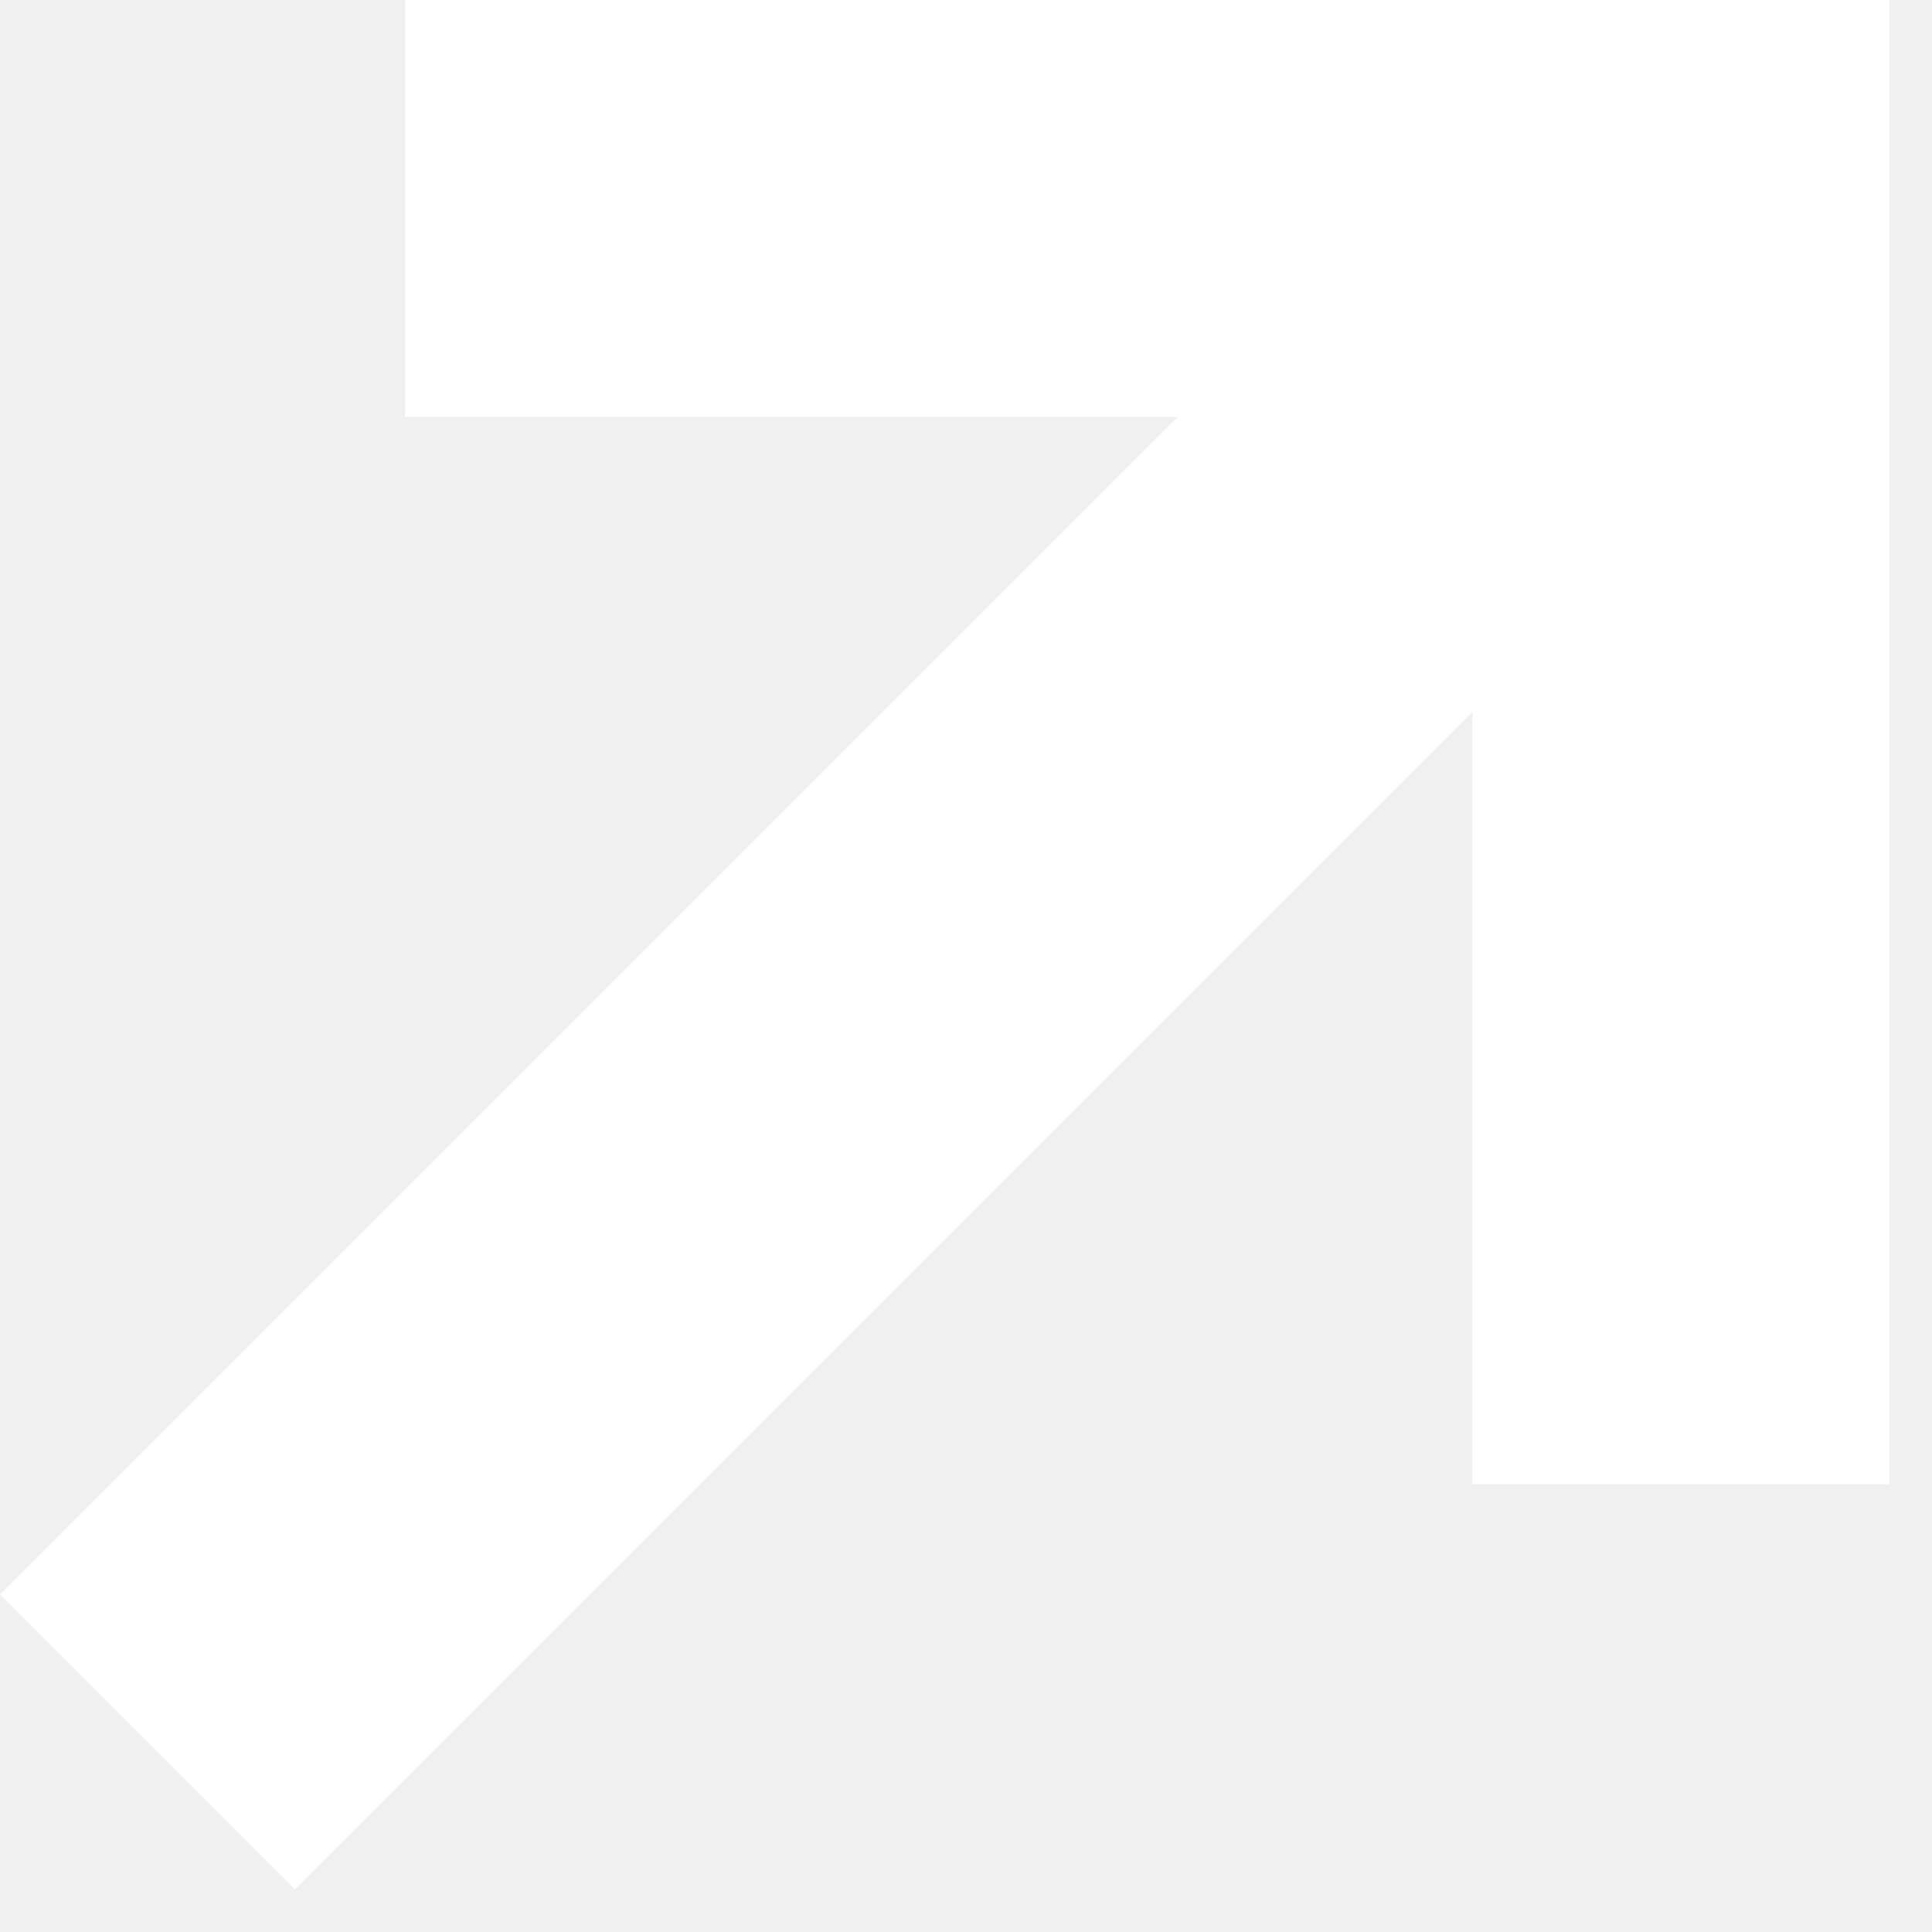
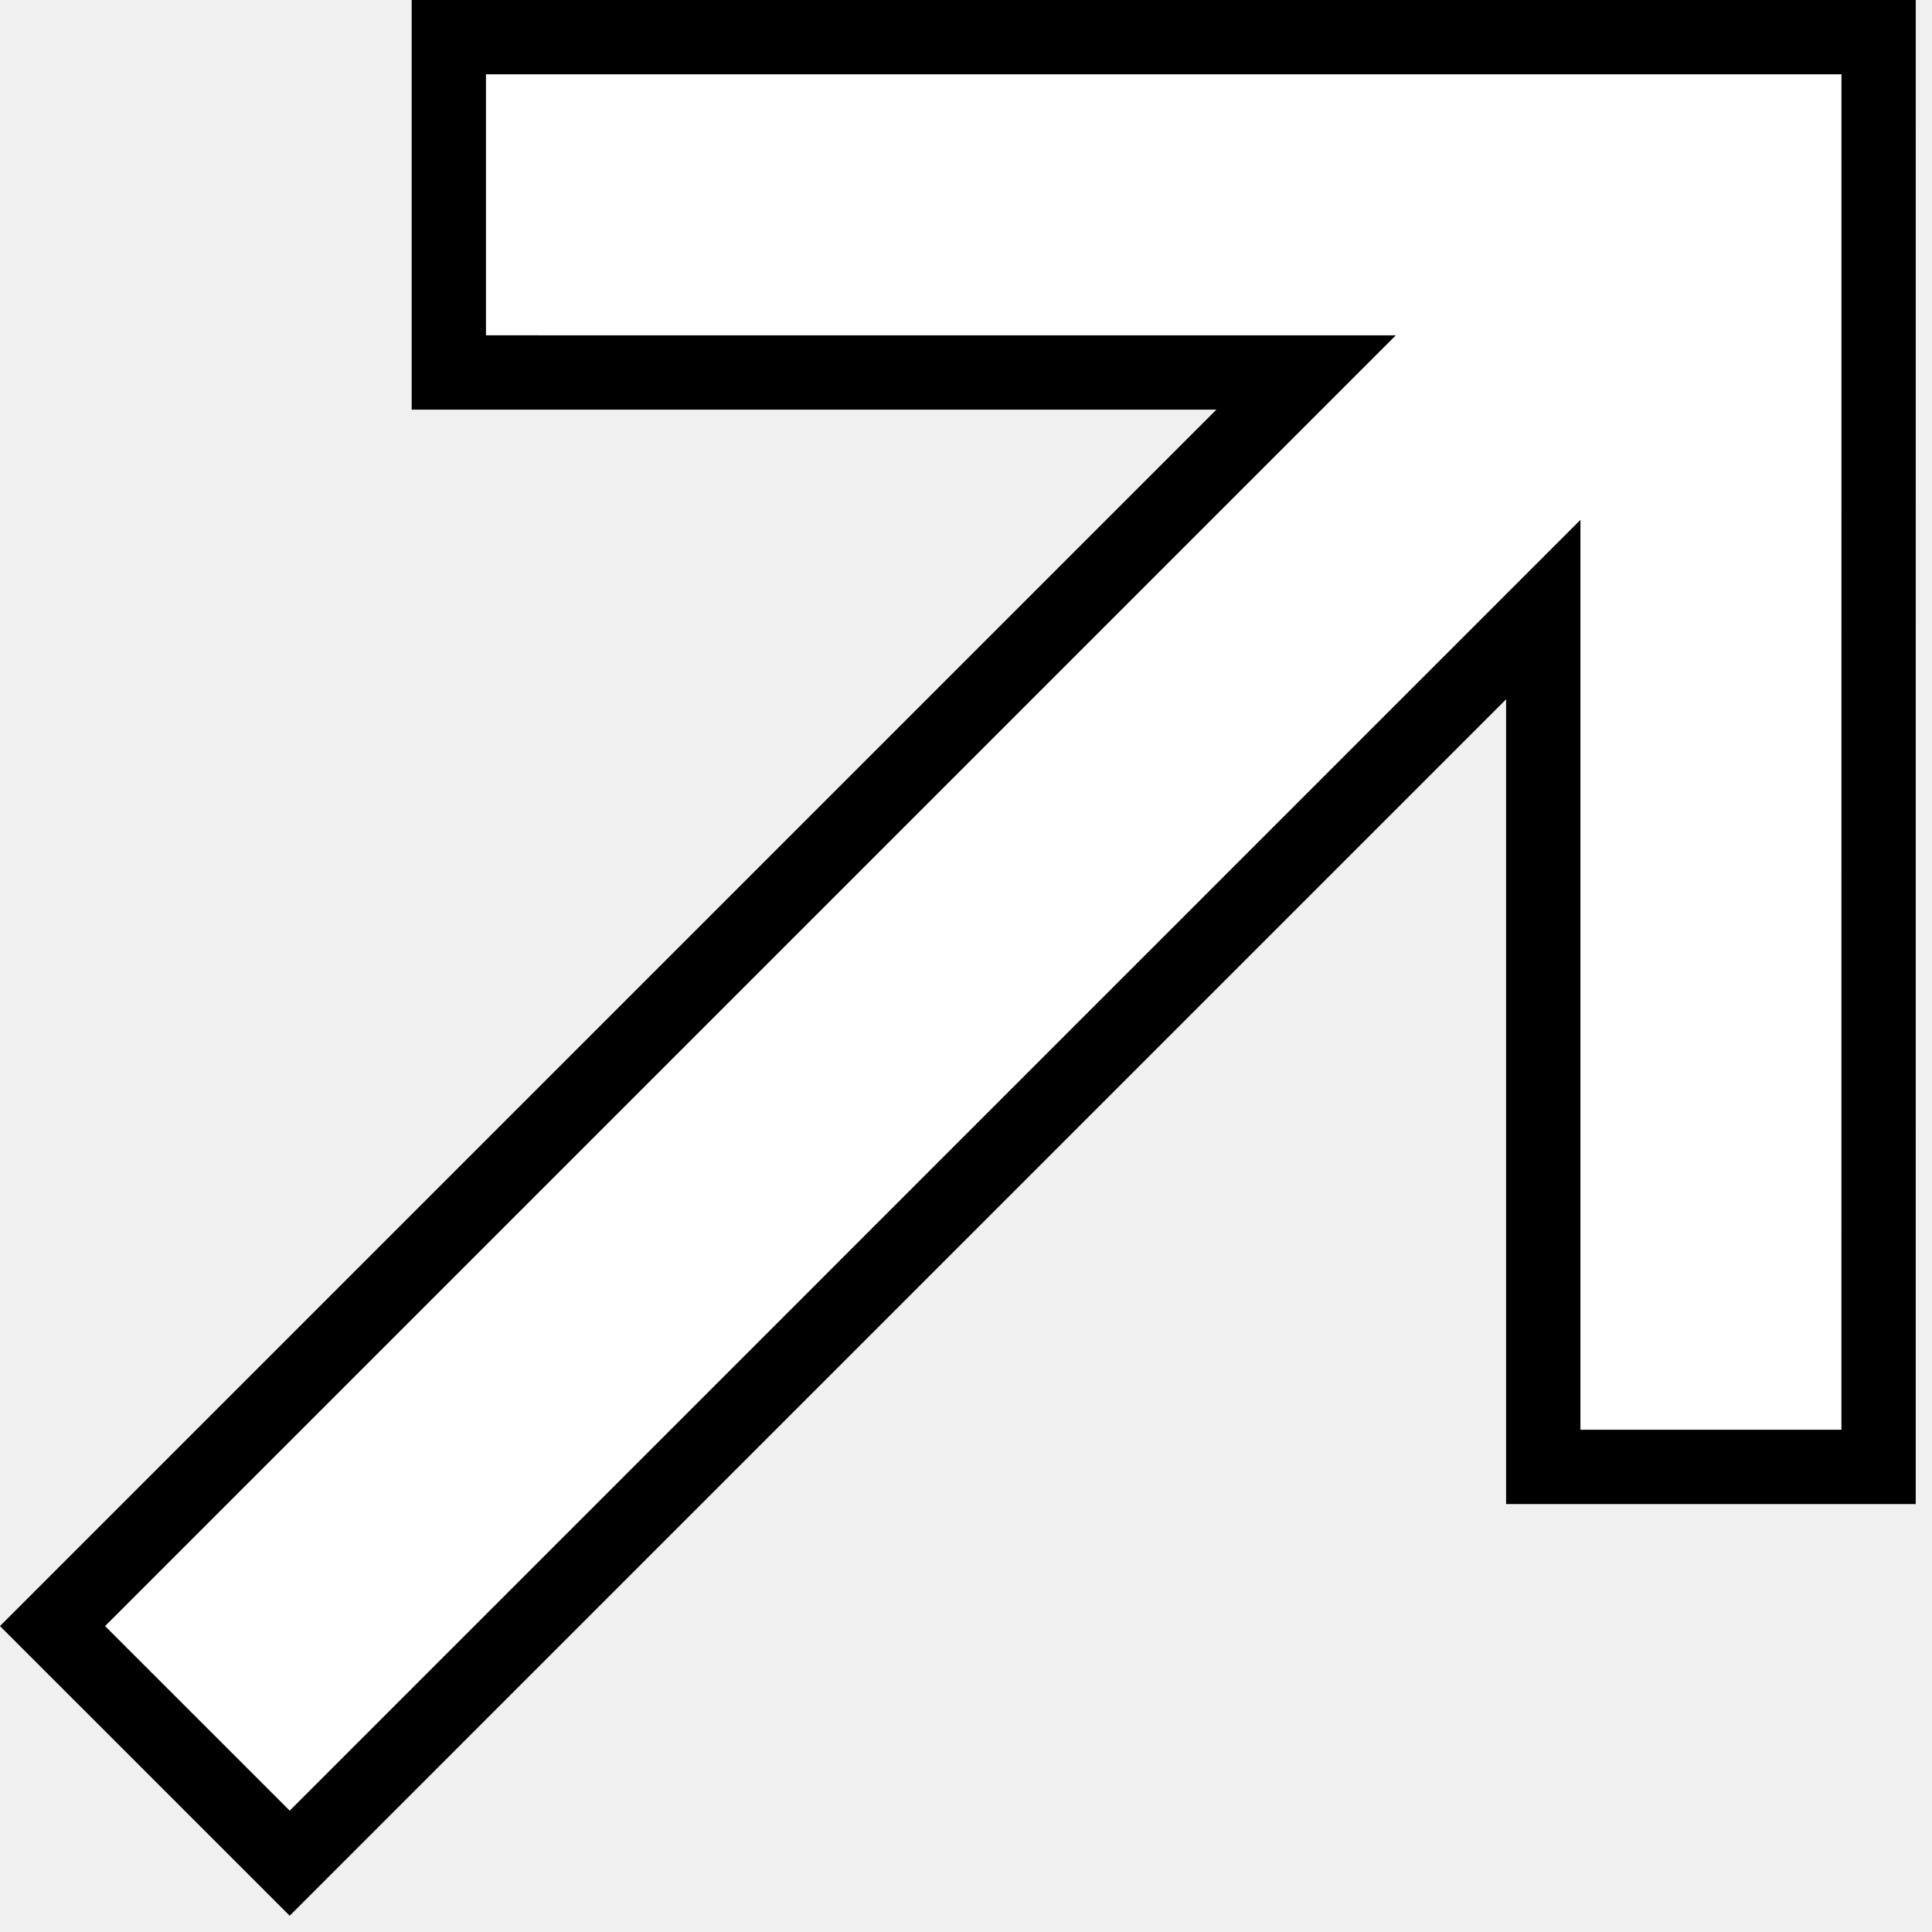
- <svg xmlns="http://www.w3.org/2000/svg" width="43" height="43" viewBox="0 0 43 43" fill="none">
-   <path d="M41.05 32.034H33.772V13.426L6.562 40.636L1.414 35.489L28.625 8.278H10.016V1H41.05V32.034Z" fill="white" stroke="white" stroke-width="2" />
+ <svg xmlns="http://www.w3.org/2000/svg" width="52" height="52" viewBox="0 0 52 52" fill="none">
+   <path d="M50.562 39.482L41.537 39.482L41.537 16.407L39.83 18.114L7.797 50.148L1.414 43.766L35.154 10.026L32.74 10.026L12.08 10.025L12.08 0.999L50.563 0.999L50.562 39.482Z" fill="white" stroke="black" stroke-width="2" />
</svg>
